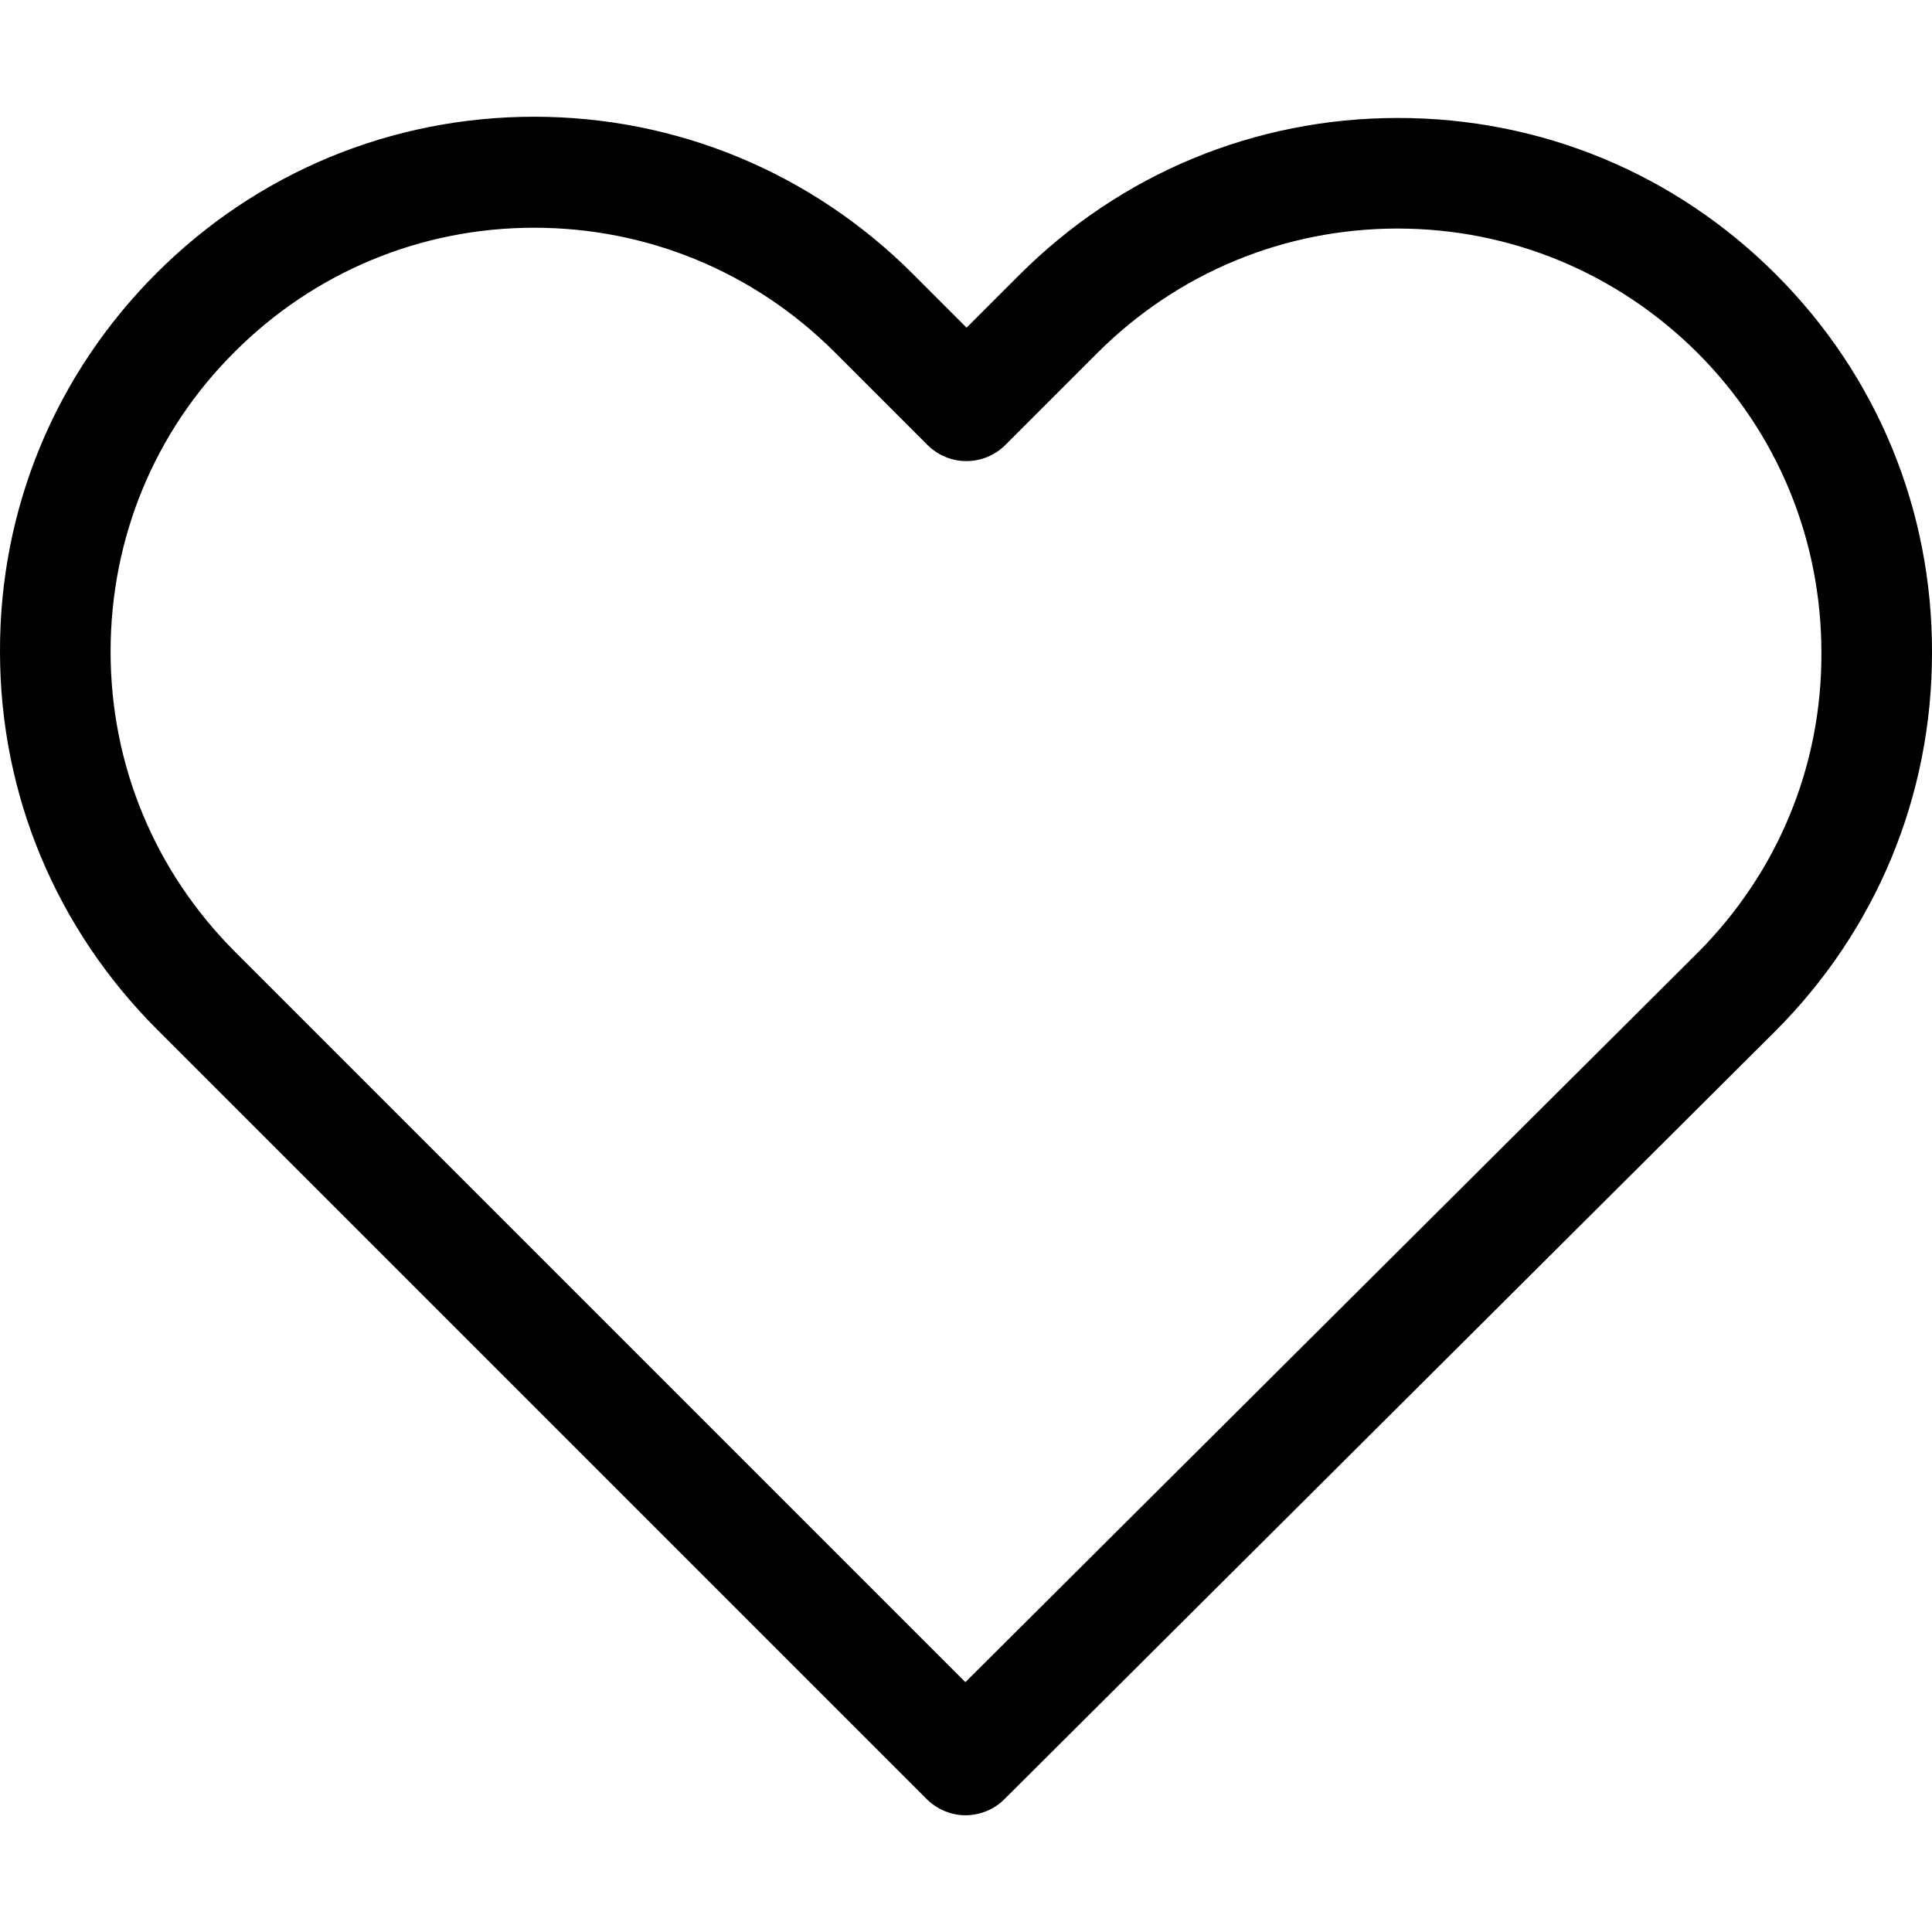
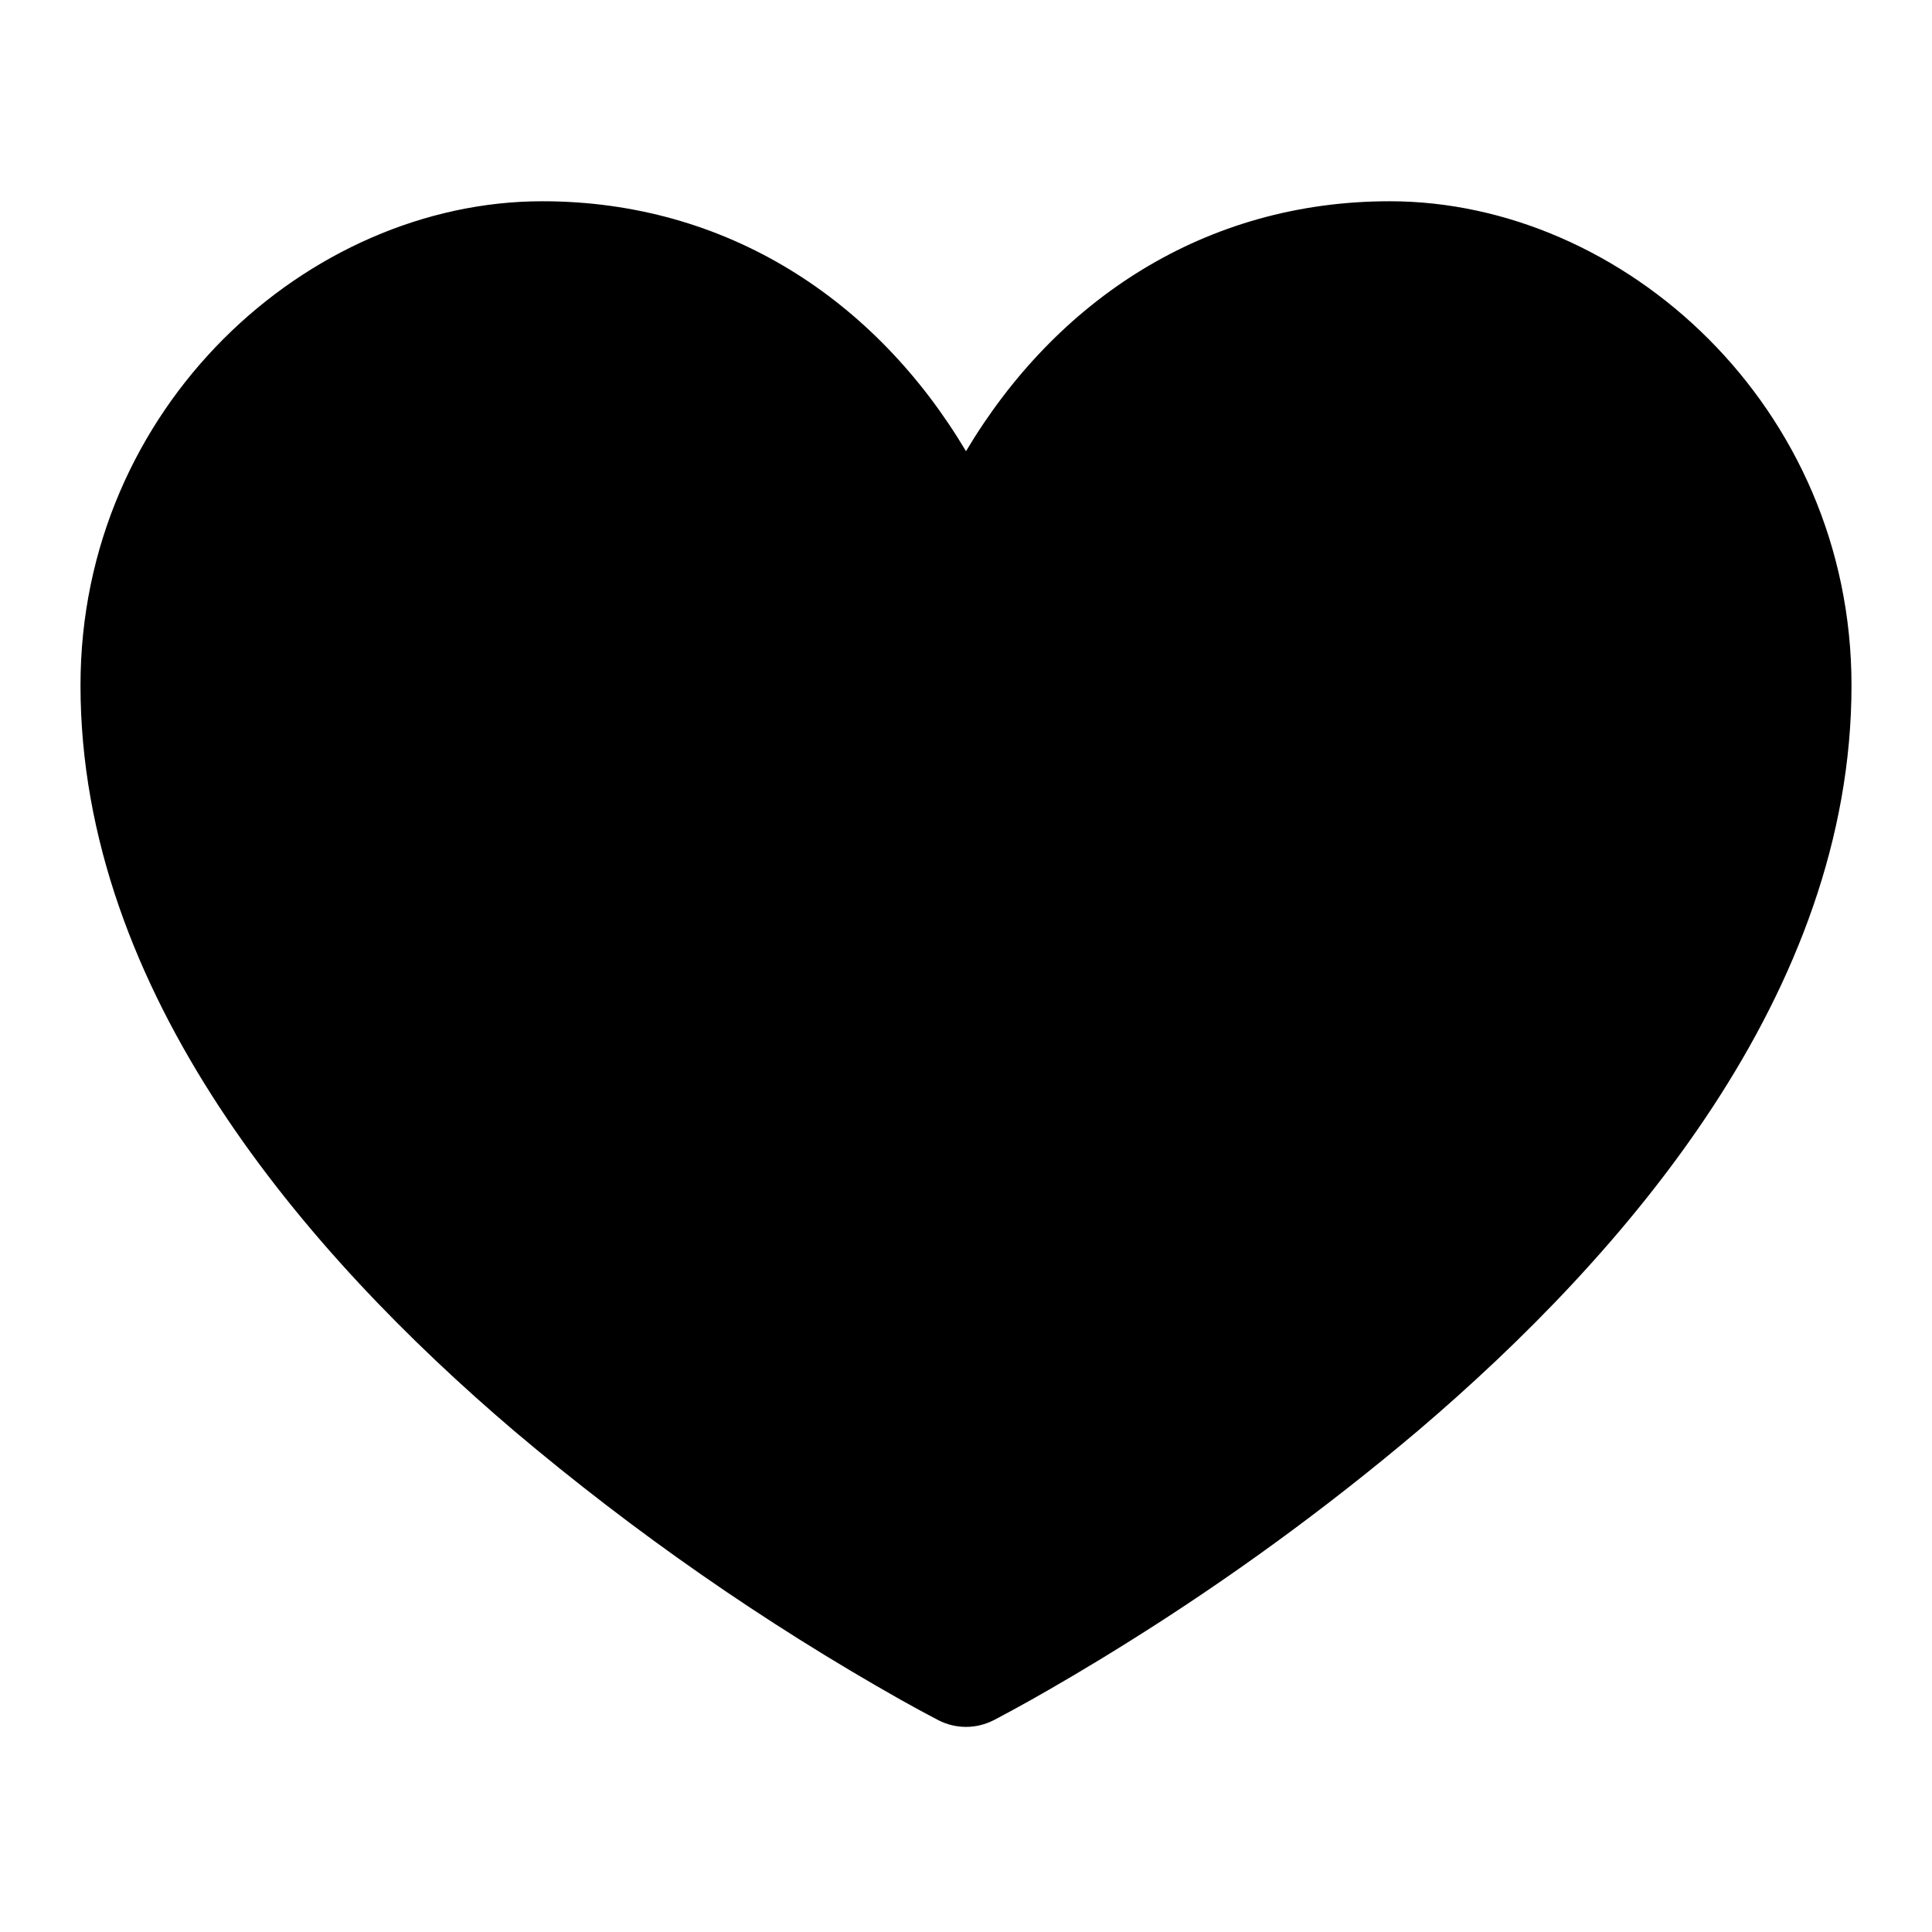
- <svg xmlns="http://www.w3.org/2000/svg" fill="#000000" height="800px" width="800px" version="1.1" id="Capa_1" viewBox="0 0 471.701 471.701" xml:space="preserve">
-   <g>
-     <path d="M433.601,67.001c-24.7-24.7-57.4-38.2-92.3-38.2s-67.7,13.6-92.4,38.3l-12.9,12.9l-13.1-13.1   c-24.7-24.7-57.6-38.4-92.5-38.4c-34.8,0-67.6,13.6-92.2,38.2c-24.7,24.7-38.3,57.5-38.2,92.4c0,34.9,13.7,67.6,38.4,92.3   l187.8,187.8c2.6,2.6,6.1,4,9.5,4c3.4,0,6.9-1.3,9.5-3.9l188.2-187.5c24.7-24.7,38.3-57.5,38.3-92.4   C471.801,124.501,458.301,91.701,433.601,67.001z M414.401,232.701l-178.7,178l-178.3-178.3c-19.6-19.6-30.4-45.6-30.4-73.3   s10.7-53.7,30.3-73.2c19.5-19.5,45.5-30.3,73.1-30.3c27.7,0,53.8,10.8,73.4,30.4l22.6,22.6c5.3,5.3,13.8,5.3,19.1,0l22.4-22.4   c19.6-19.6,45.7-30.4,73.3-30.4c27.6,0,53.6,10.8,73.2,30.3c19.6,19.6,30.3,45.6,30.3,73.3   C444.801,187.101,434.001,213.101,414.401,232.701z" />
-   </g>
+ <svg xmlns="http://www.w3.org/2000/svg" fill="#000000" width="800px" height="800px" viewBox="0 0 24 24">
+   <path d="M14 20.408c-.492.308-.903.546-1.192.709-.153.086-.308.17-.463.252h-.002a.75.75 0 01-.686 0 16.709 16.709 0 01-.465-.252 31.147 31.147 0 01-4.803-3.34C3.8 15.572 1 12.331 1 8.513 1 5.052 3.829 2.5 6.736 2.5 9.03 2.5 10.881 3.726 12 5.605 13.12 3.726 14.97 2.5 17.264 2.5 20.17 2.5 23 5.052 23 8.514c0 3.818-2.801 7.06-5.389 9.262A31.146 31.146 0 0114 20.408z" />
</svg>
